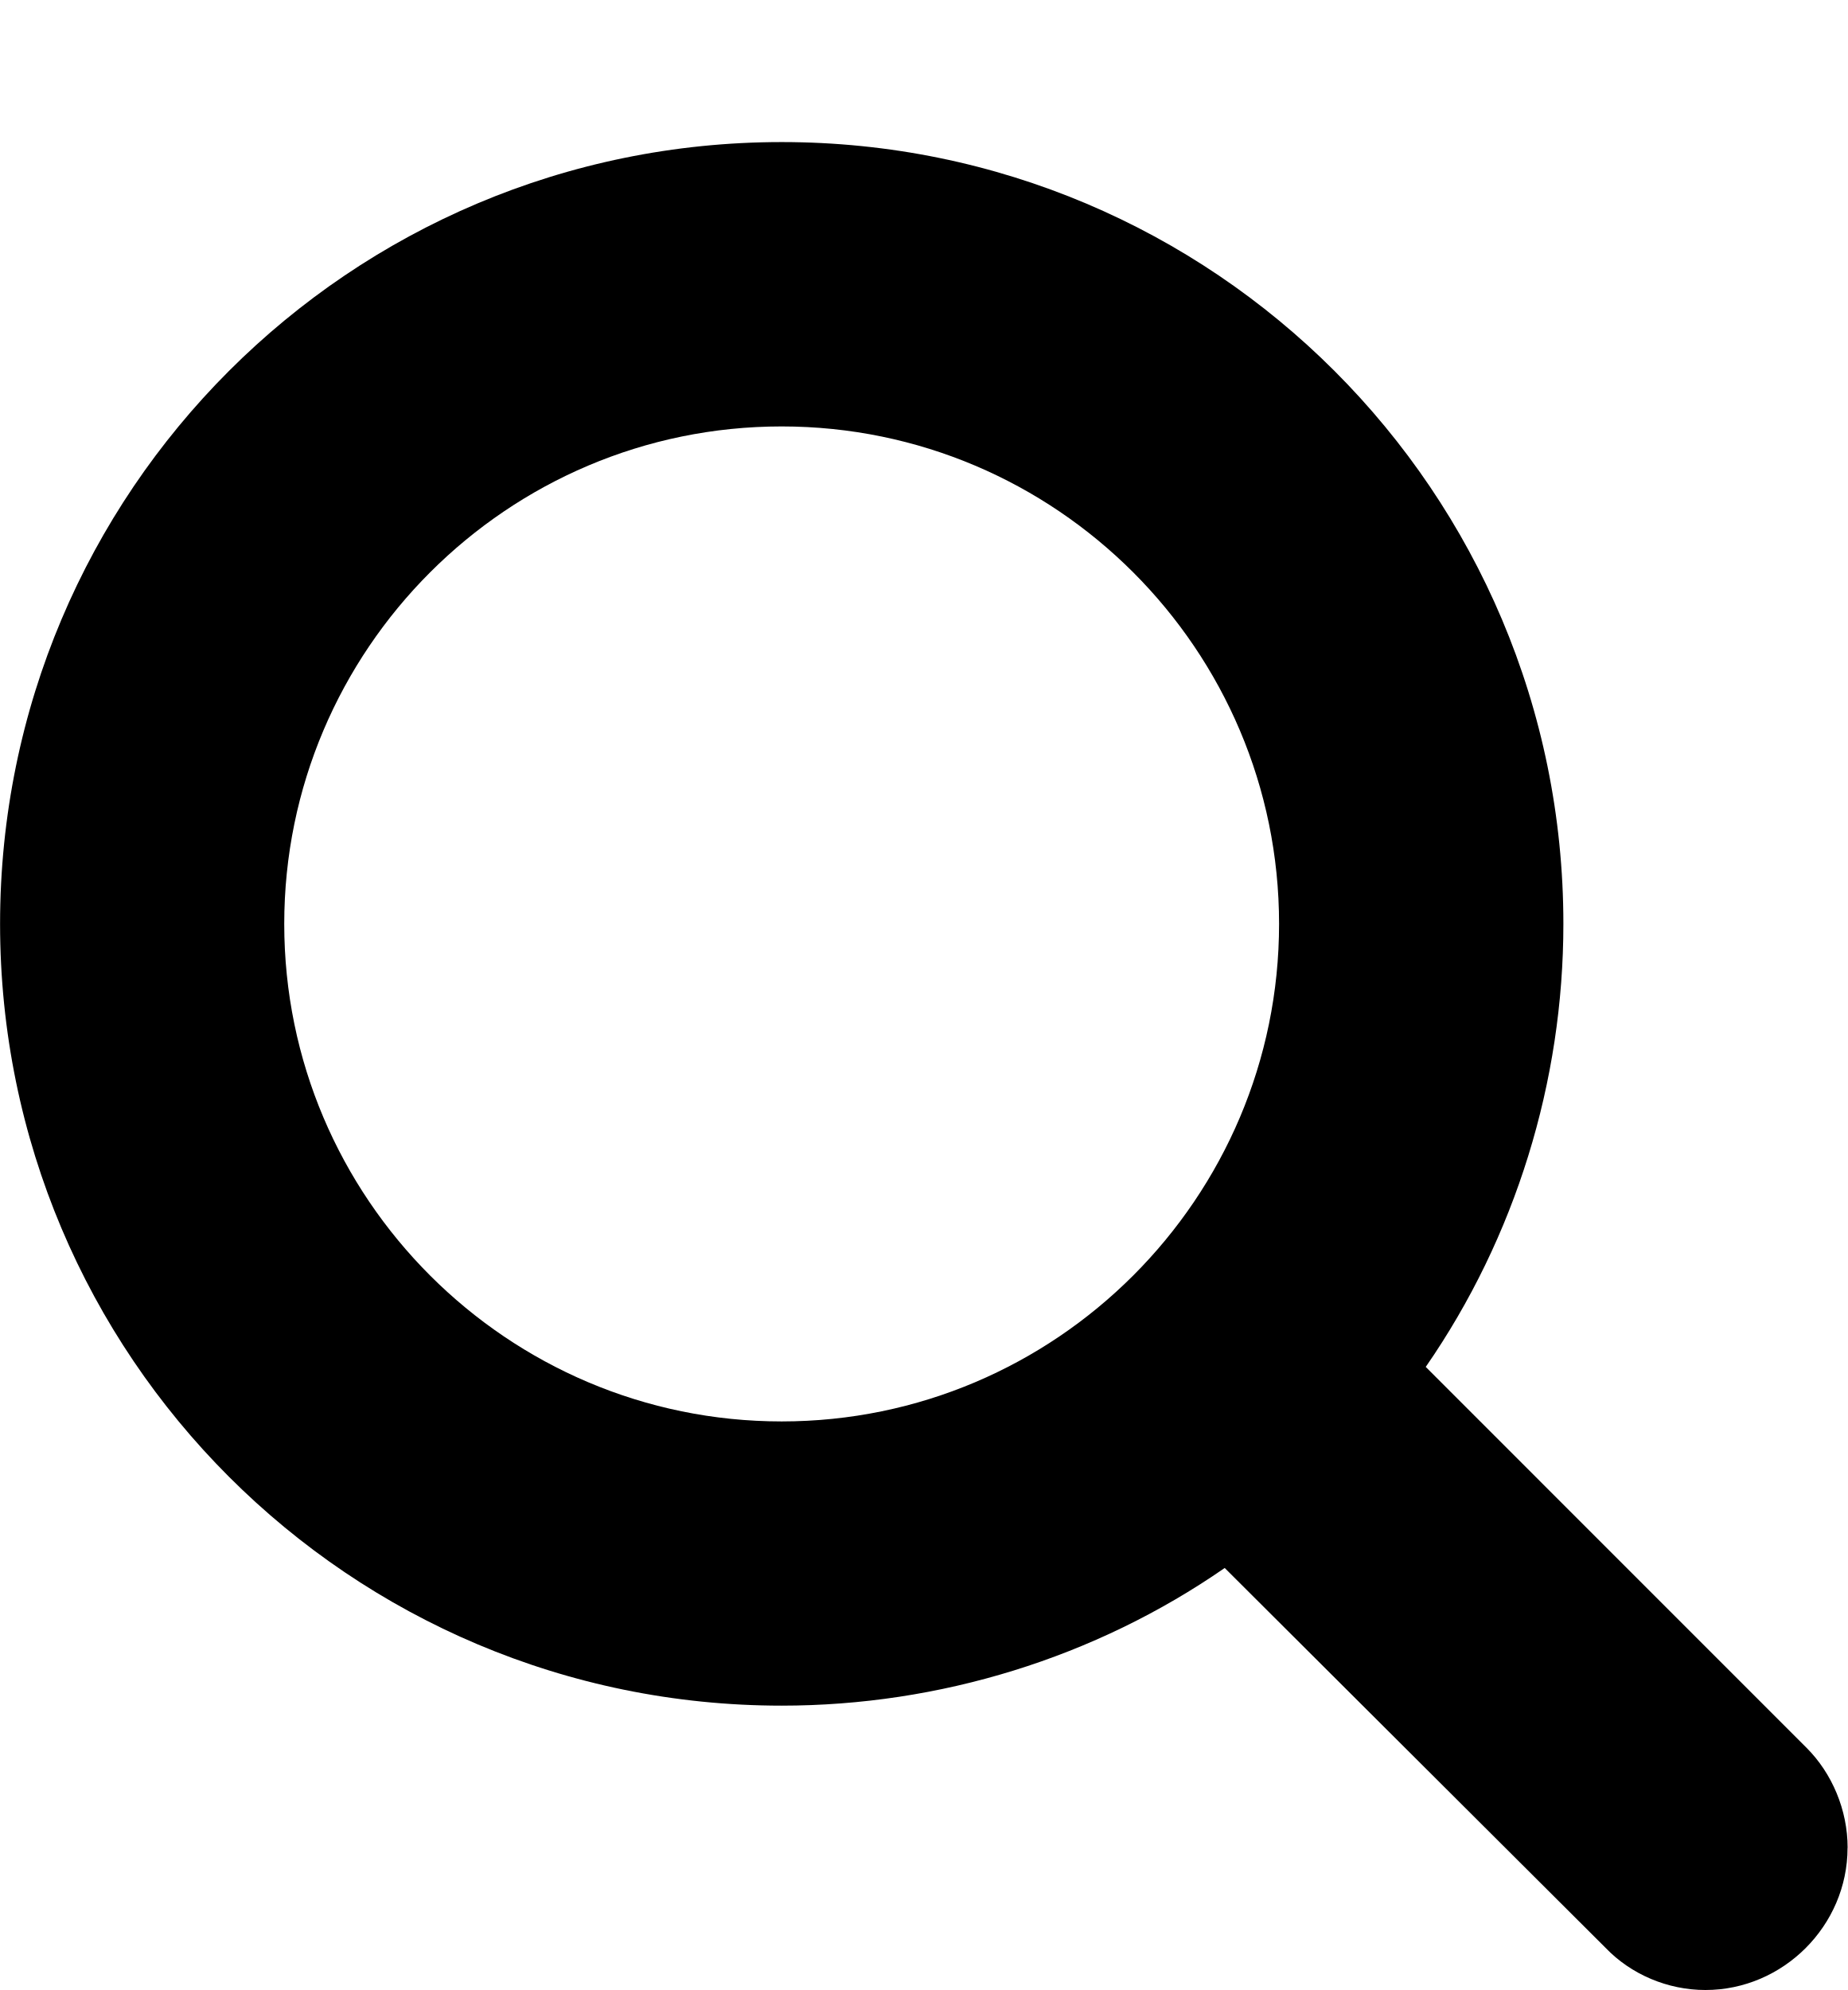
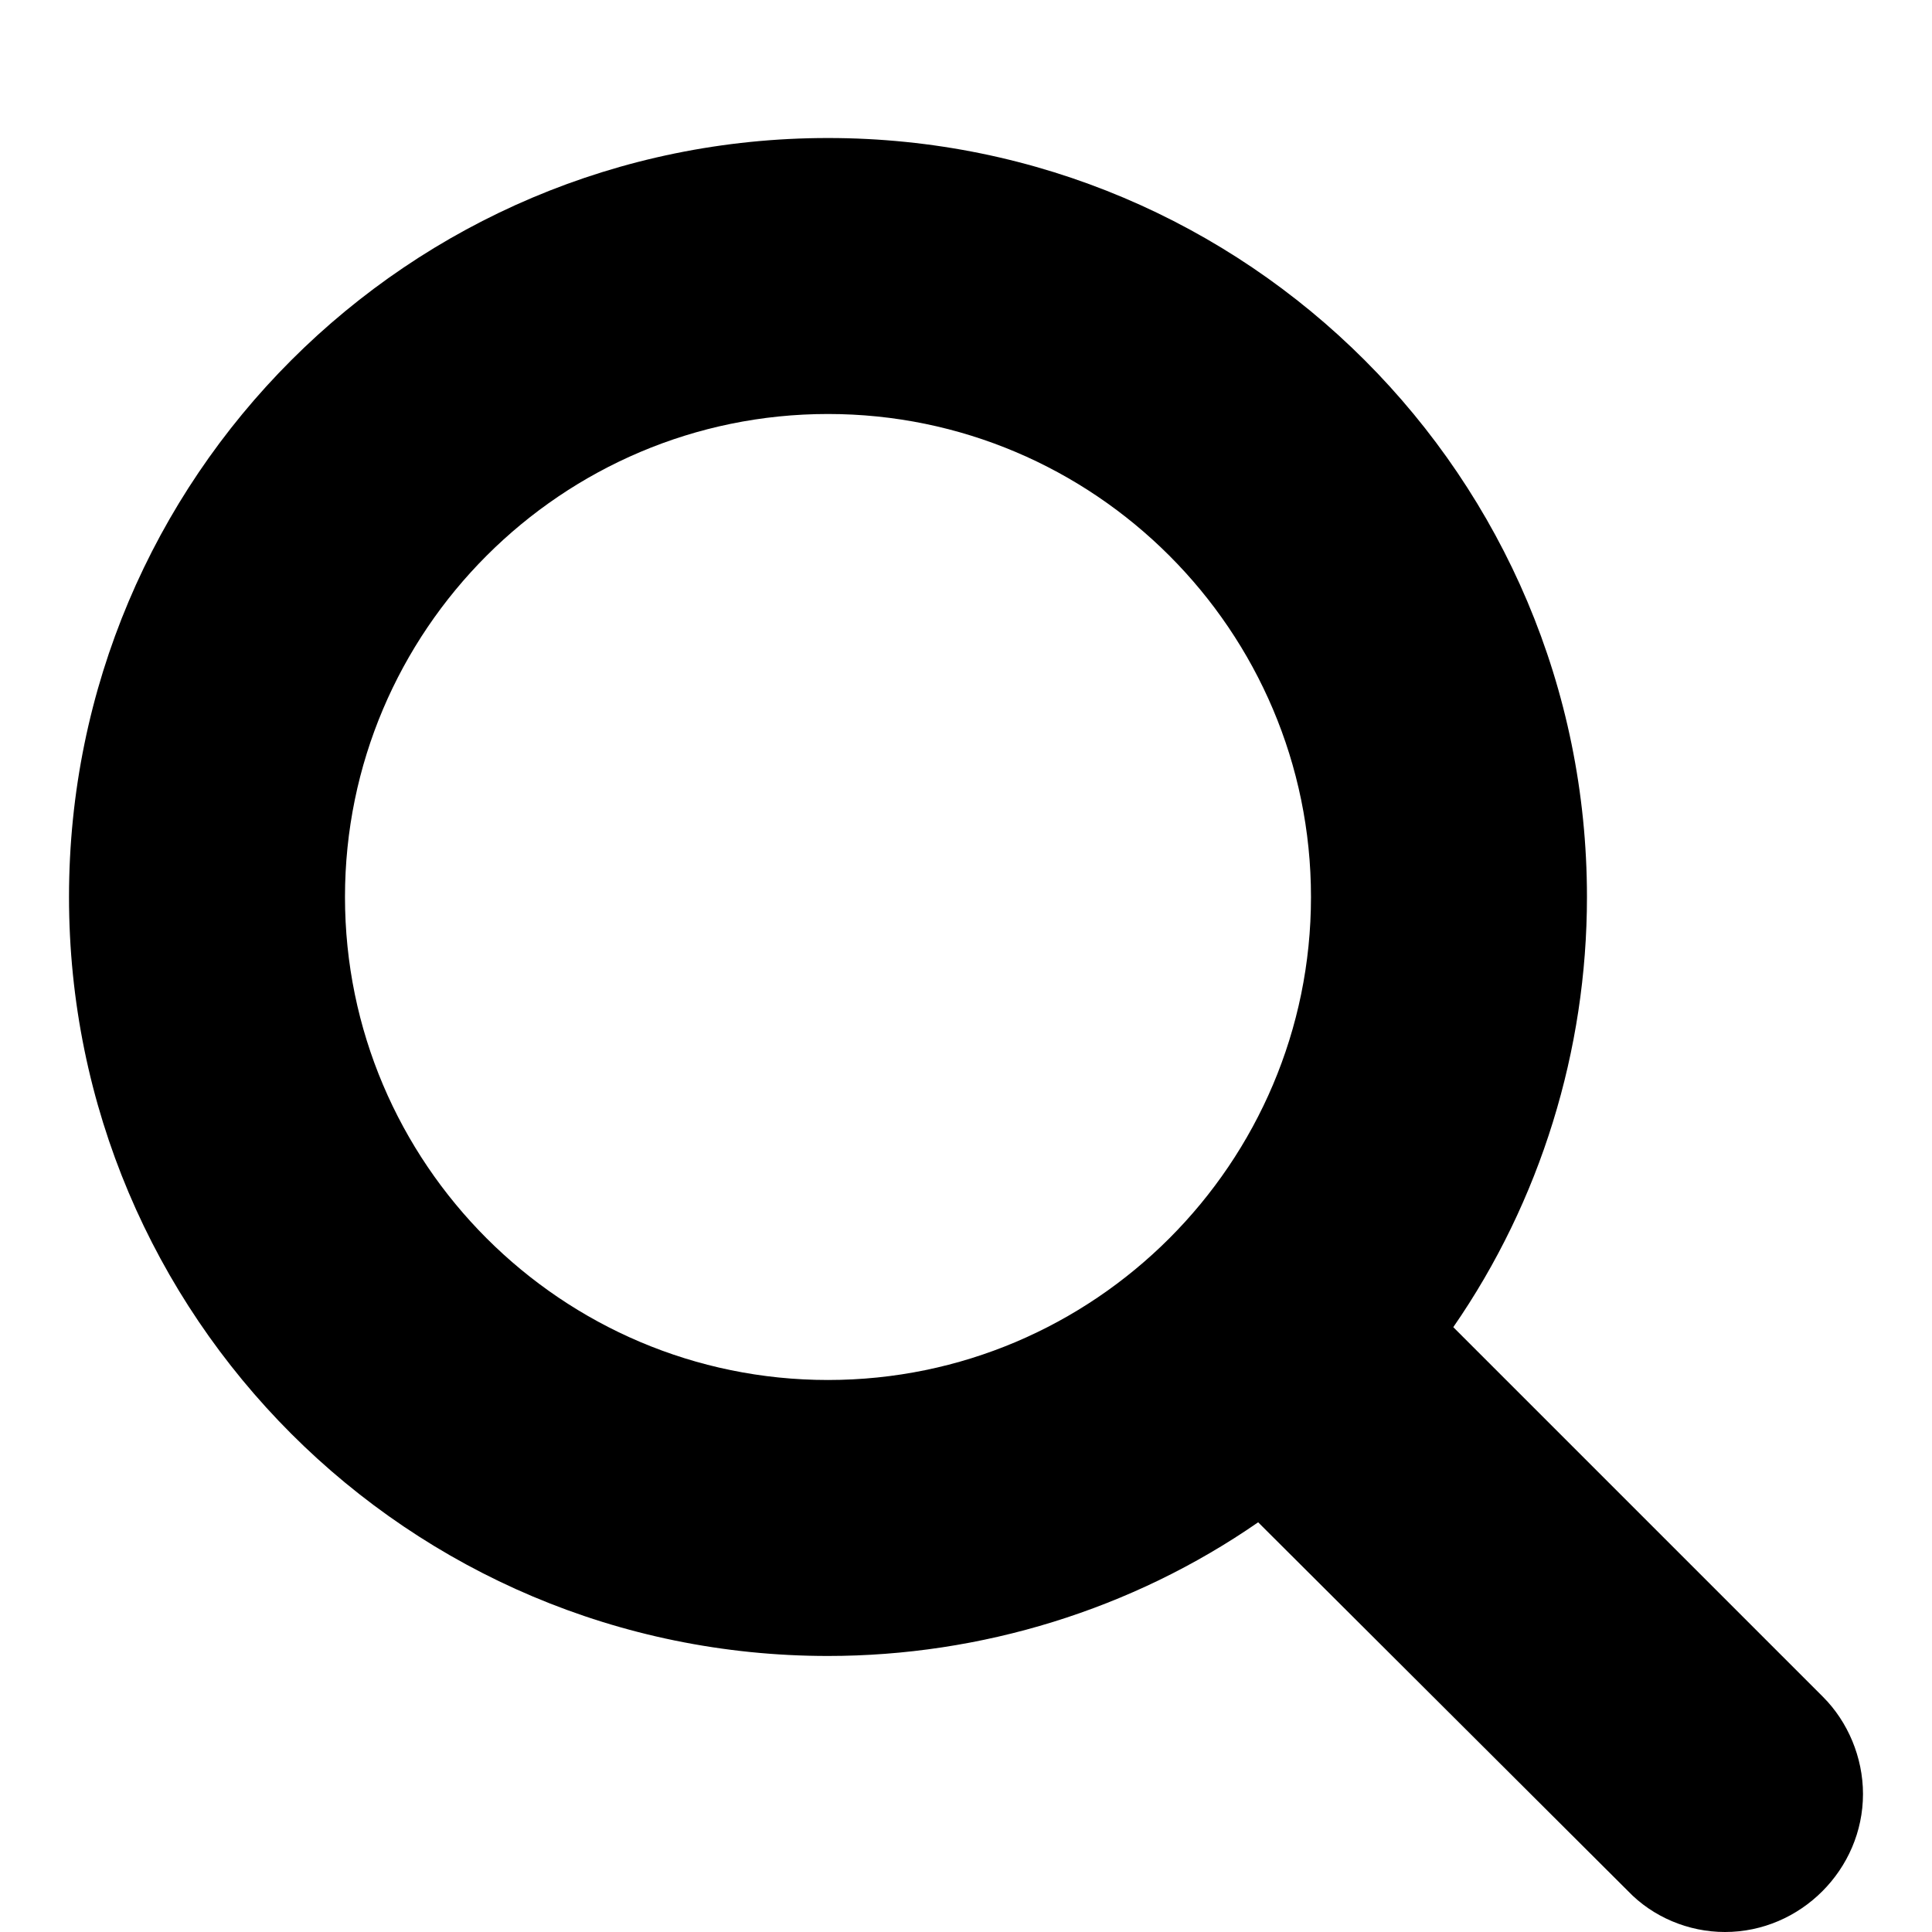
- <svg xmlns="http://www.w3.org/2000/svg" version="1.1" width="26" height="28" viewBox="0 0 26 28">
-   <path d="M18 13c0-3.859-3.141-7-7-7s-7 3.141-7 7 3.141 7 7 7 7-3.141 7-7zM26 26c0 1.094-0.906 2-2 2-0.531 0-1.047-0.219-1.406-0.594l-5.359-5.344c-1.828 1.266-4.016 1.937-6.234 1.937-6.078 0-11-4.922-11-11s4.922-11 11-11 11 4.922 11 11c0 2.219-0.672 4.406-1.937 6.234l5.359 5.359c0.359 0.359 0.578 0.875 0.578 1.406z" />
+ <svg xmlns="http://www.w3.org/2000/svg" version="1.1" width="32" height="32" viewBox="0 0 32 32">
+   <path d="M21.714 14.857c0-4.41-3.59-8-8-8s-8 3.59-8 8 3.59 8 8 8 8-3.59 8-8zM30.857 29.714c0 1.25-1.035 2.286-2.286 2.286-0.607 0-1.197-0.25-1.607-0.679l-6.125-6.107c-2.089 1.447-4.59 2.214-7.125 2.214-6.946 0-12.571-5.625-12.571-12.571s5.625-12.571 12.571-12.571 12.571 5.625 12.571 12.571c0 2.536-0.768 5.035-2.214 7.125l6.125 6.125c0.41 0.41 0.661 1 0.661 1.607z" />
</svg>
